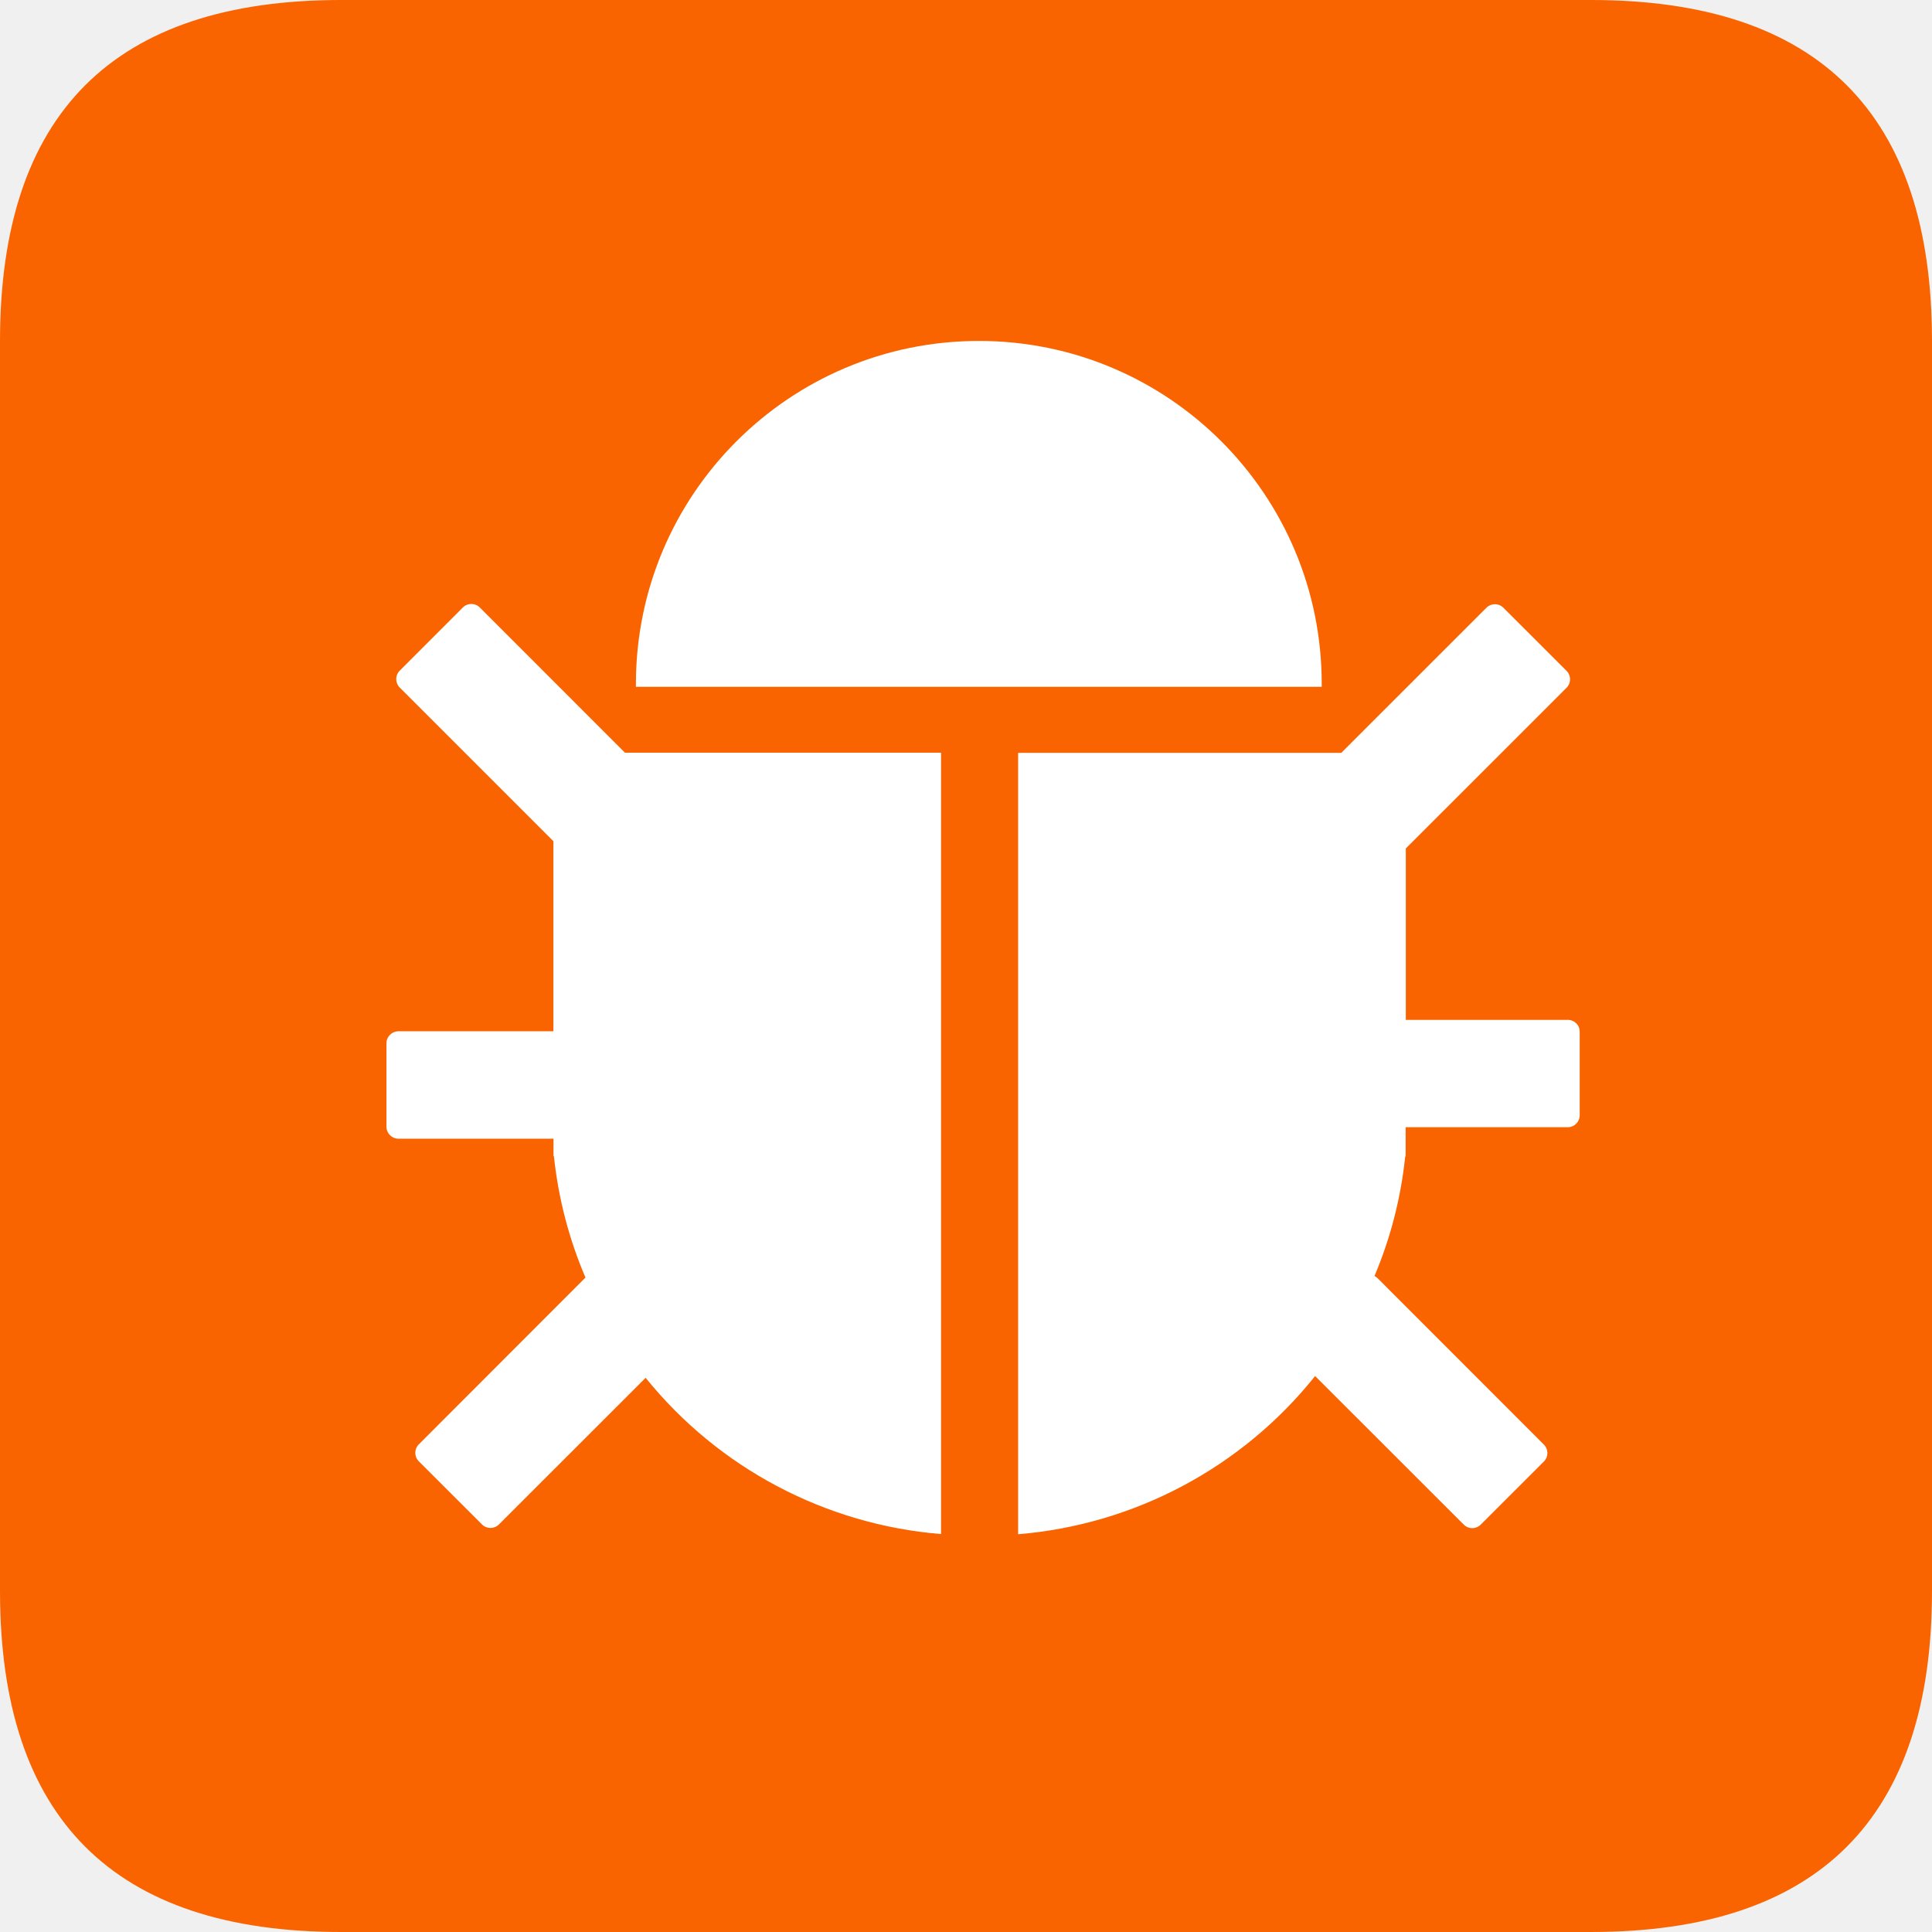
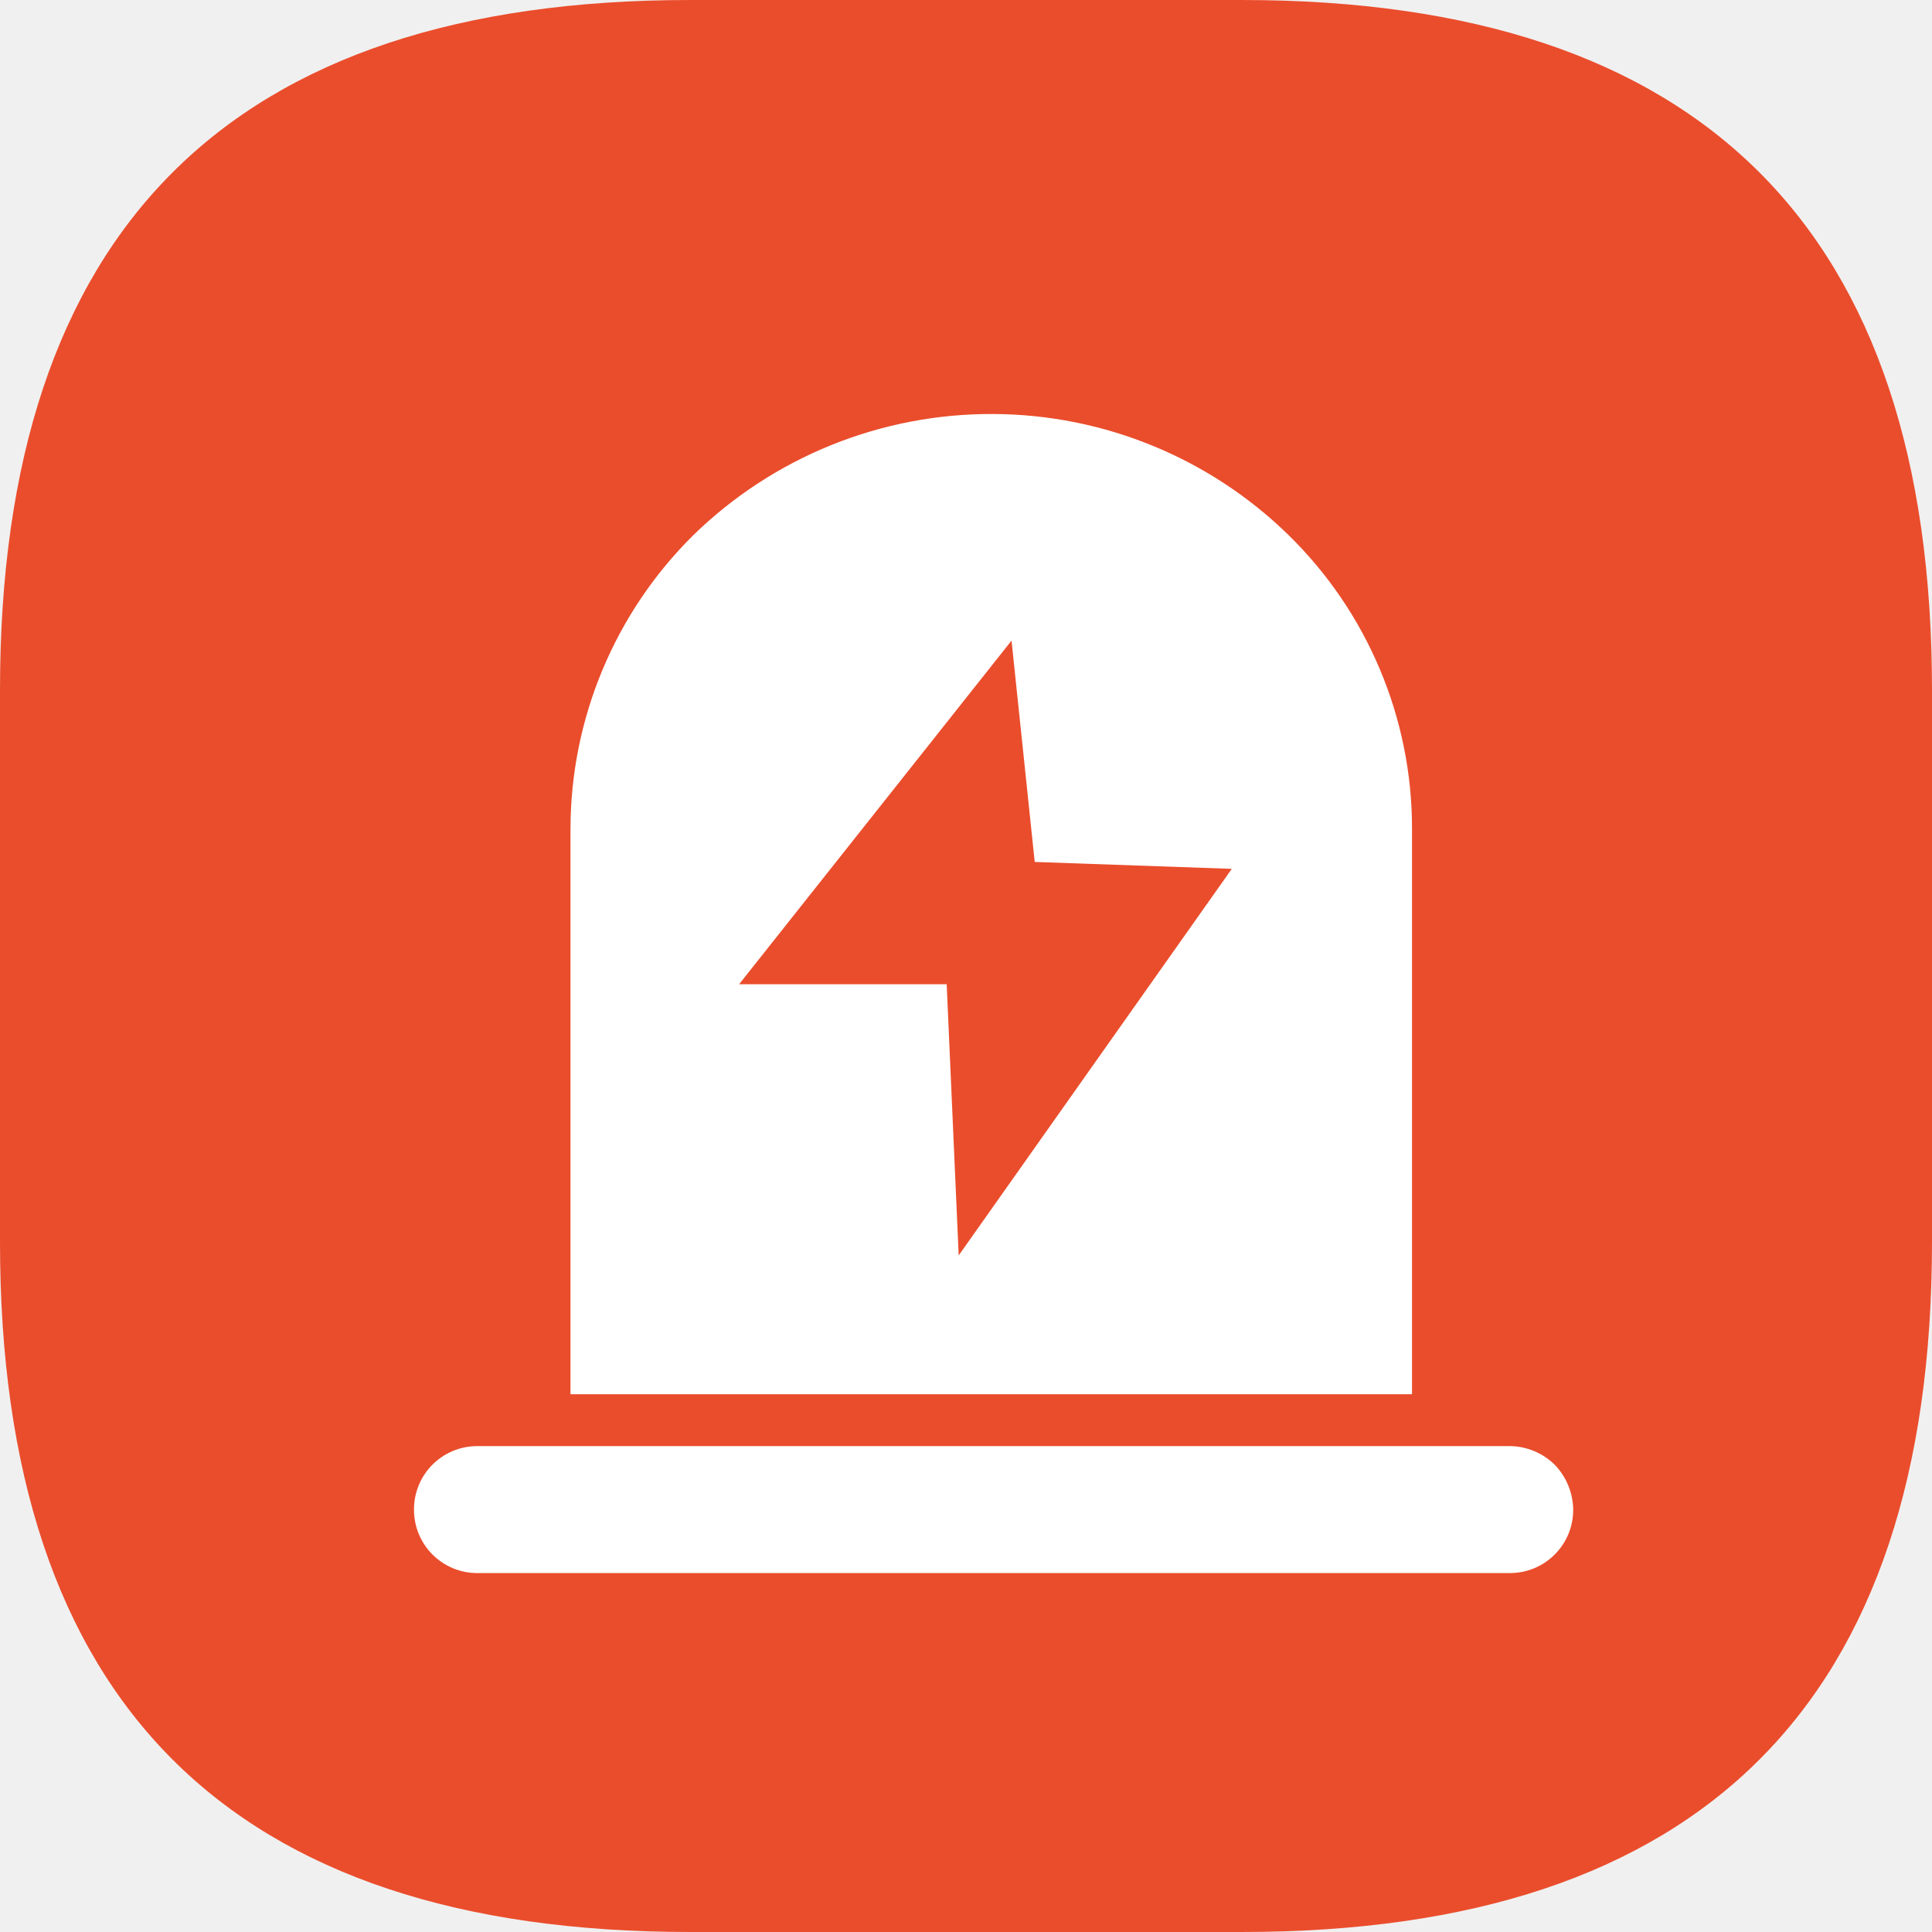
- <svg xmlns="http://www.w3.org/2000/svg" t="1732329386942" class="icon" viewBox="0 0 1024 1024" version="1.1" p-id="12848" width="64" height="64">
-   <path d="M0 0m180.706 0l662.588 0q180.706 0 180.706 180.706l0 662.588q0 180.706-180.706 180.706l-662.588 0q-180.706 0-180.706-180.706l0-662.588q0-180.706 180.706-180.706Z" fill="#FA6400" p-id="12849" />
-   <path d="M518.807 180.706a181.79 181.79 0 0 0-181.76 181.73v1.596H700.536v-1.596A181.67 181.67 0 0 0 518.807 180.706z m312.23 359.846H745.111v-90.865l85.203-85.173a6.325 6.325 0 0 0 0-8.945l-33.521-33.491a6.325 6.325 0 0 0-8.915 0l-76.981 76.951h-171.279V813.176a225.099 225.099 0 0 0 157.425-83.848l78.818 78.788a6.325 6.325 0 0 0 8.915 0l33.521-33.491a6.325 6.325 0 0 0 0-8.945l-88.124-88.184a6.325 6.325 0 0 0-1.656-1.205 220.612 220.612 0 0 0 16.264-63.337h0.241v-15.511h85.926a6.325 6.325 0 0 0 6.325-6.325v-44.243a6.234 6.234 0 0 0-6.234-6.325z m-499.772-141.583L254.283 321.958a6.325 6.325 0 0 0-8.945 0l-33.491 33.521a6.325 6.325 0 0 0 0 8.915l81.468 81.468v100.744H211.125a6.325 6.325 0 0 0-6.295 6.325v44.273c0 3.464 2.831 6.325 6.325 6.325h82.221v9.306h0.211c2.379 22.588 8.132 44.273 16.745 64.331-0.06 0.06-0.151 0.06-0.211 0.151l-88.154 88.245a6.325 6.325 0 0 0 0 8.945l33.521 33.491a6.325 6.325 0 0 0 8.945 0l77.764-77.734a224.828 224.828 0 0 0 156.582 82.824V398.938h-167.484z" fill="#FFFFFF" p-id="12850" />
+ <svg xmlns="http://www.w3.org/2000/svg" t="1732686590792" class="icon" viewBox="0 0 1024 1024" version="1.1" p-id="3153" width="200" height="200">
+   <path d="M0 0m365.714 0l292.571 0q365.714 0 365.714 365.714l0 292.571q0 365.714-365.714 365.714l-292.571 0q-365.714 0-365.714-365.714l0-292.571q0-365.714 365.714-365.714Z" fill="#EA4D2C" p-id="3154" />
+   <path d="M526.629 219.429a226.085 226.085 0 0 0-159.159 64.219 219.355 219.355 0 0 0-65.097 155.429v299.886h446.025v-299.886c0-58.514-23.625-114.542-65.39-155.429A225.207 225.207 0 0 0 526.629 219.429z m-18.432 447.634L501.76 521.655H391.753l144.384-182.126 12.288 117.321 104.448 3.657L506.953 667.063h1.243zM219.429 800.256a33.499 33.499 0 0 1 33.499-33.792h547.401a34.377 34.377 0 0 1 23.698 9.874 35.035 35.035 0 0 1 9.801 23.918 33.499 33.499 0 0 1-33.499 33.499H252.928A33.499 33.499 0 0 1 219.429 800.329z" fill="#FFFFFF" p-id="3155" />
</svg>
